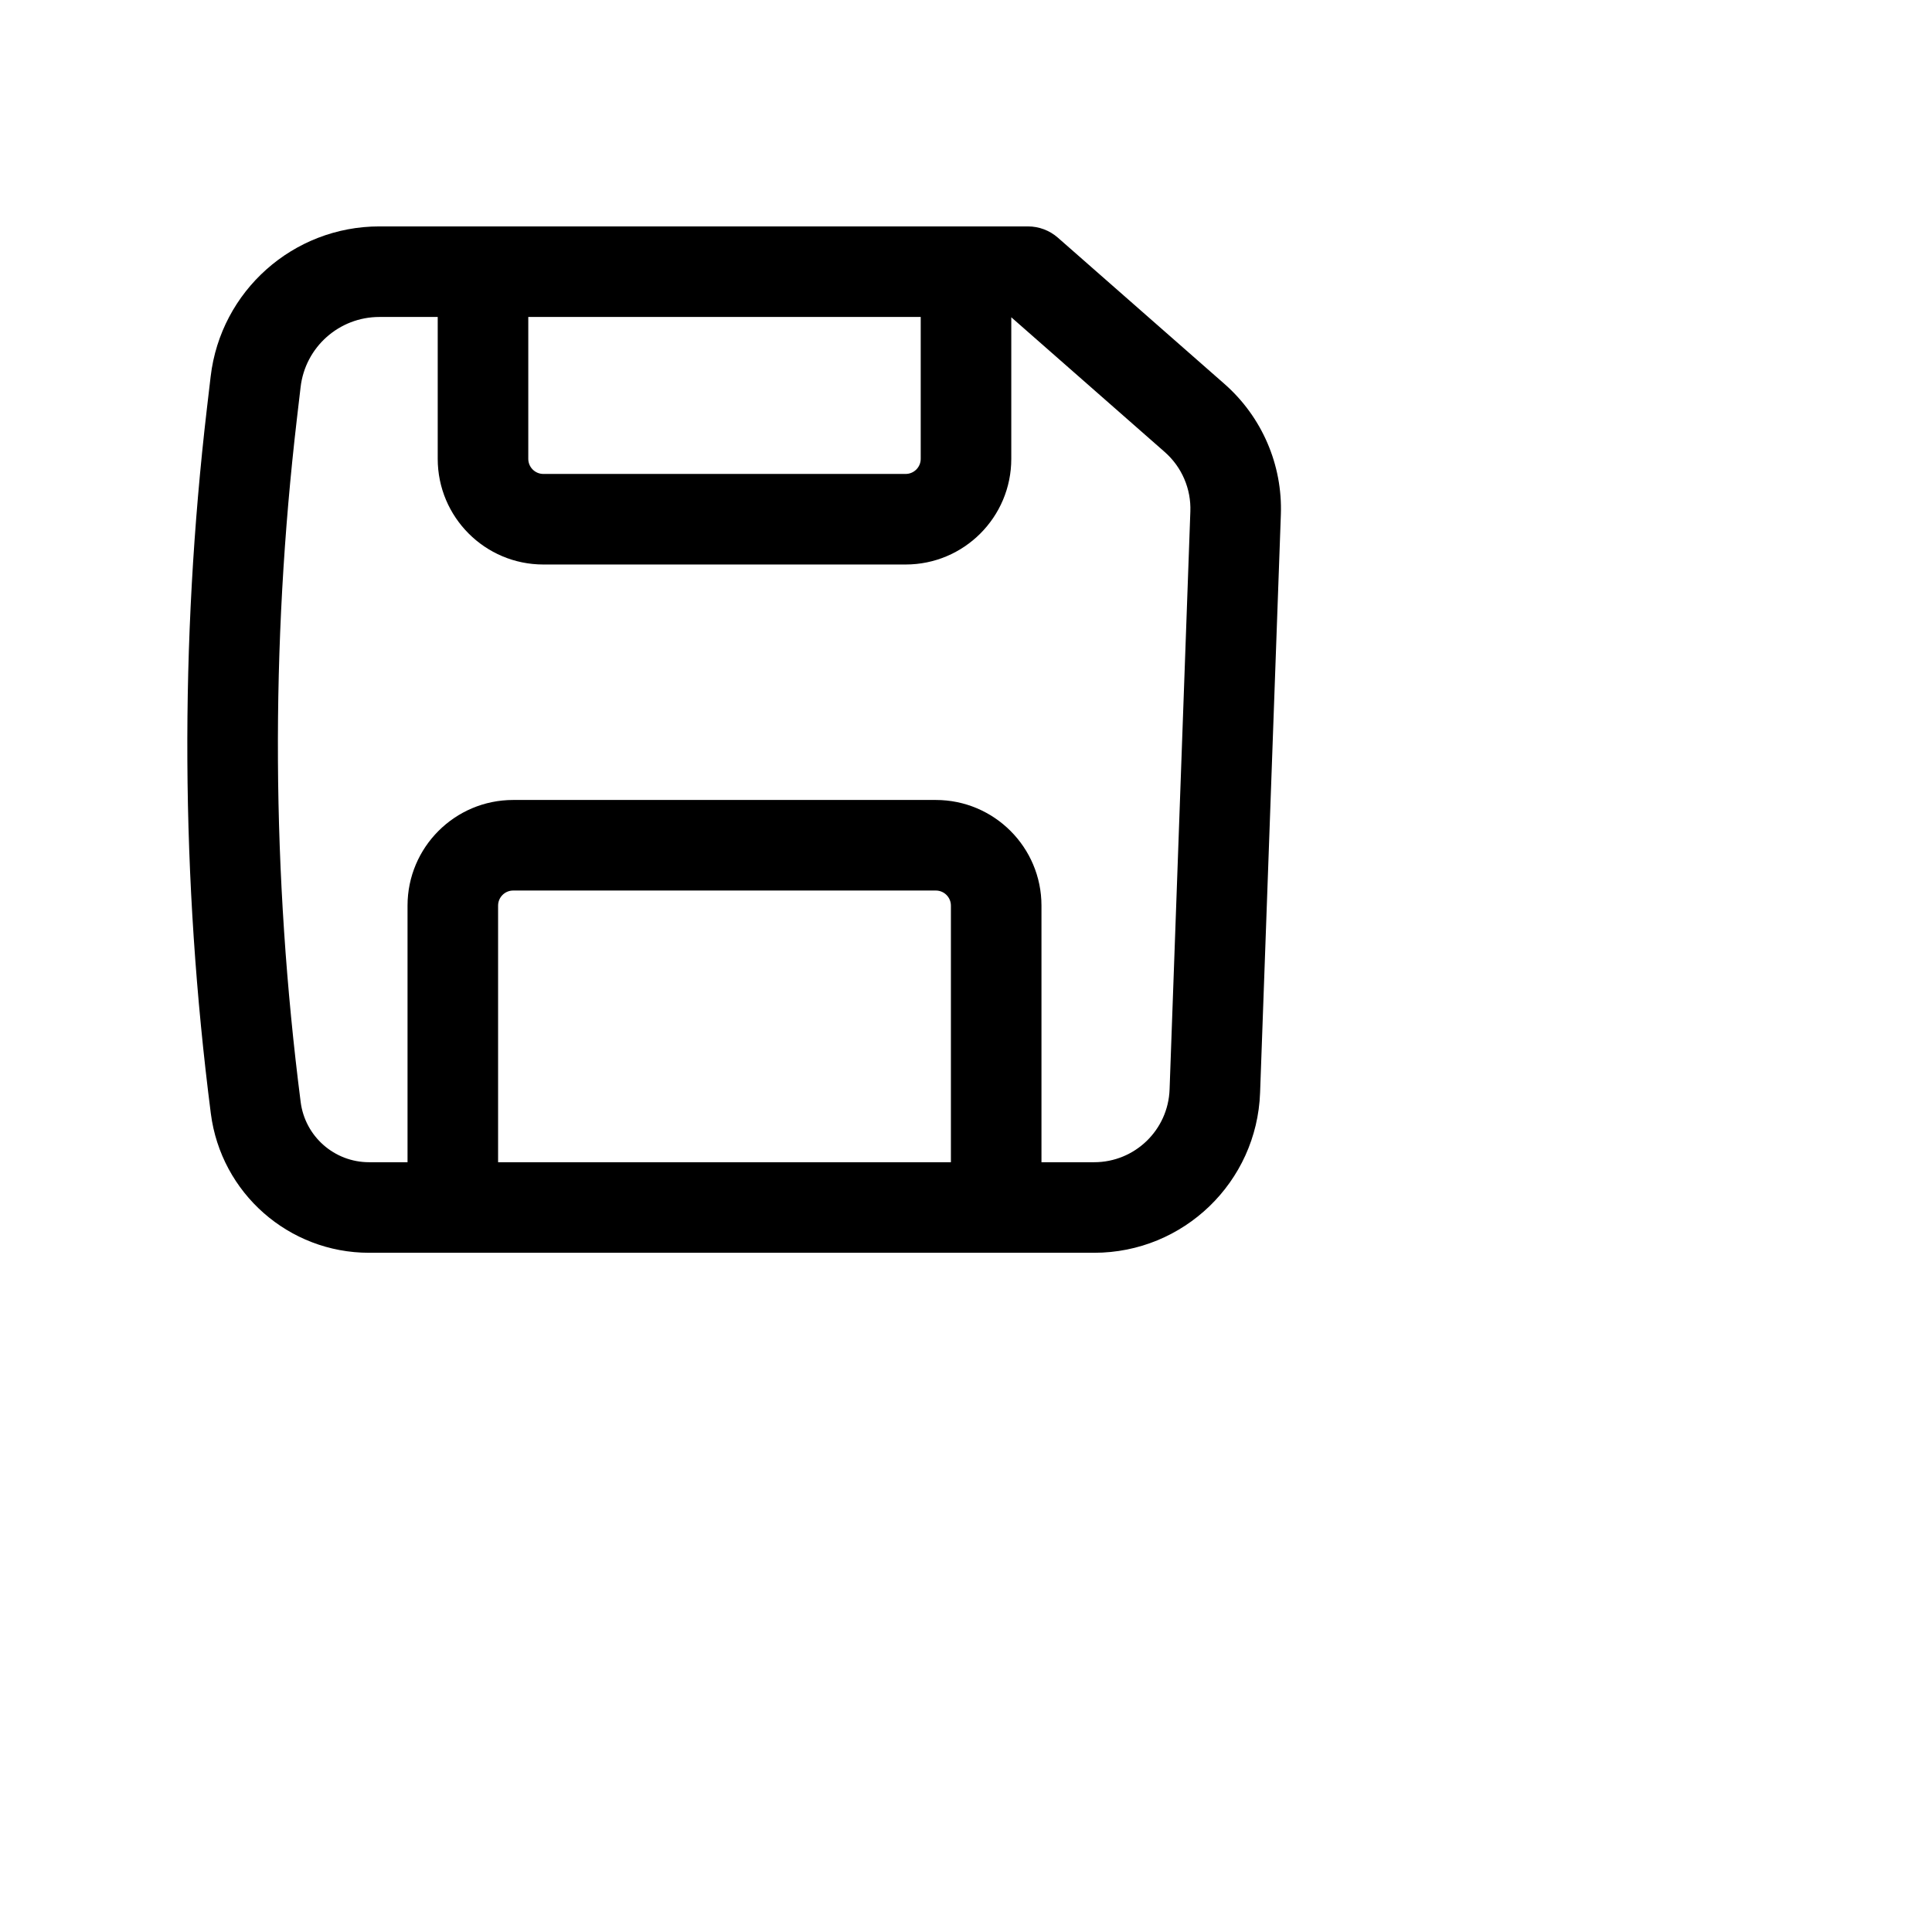
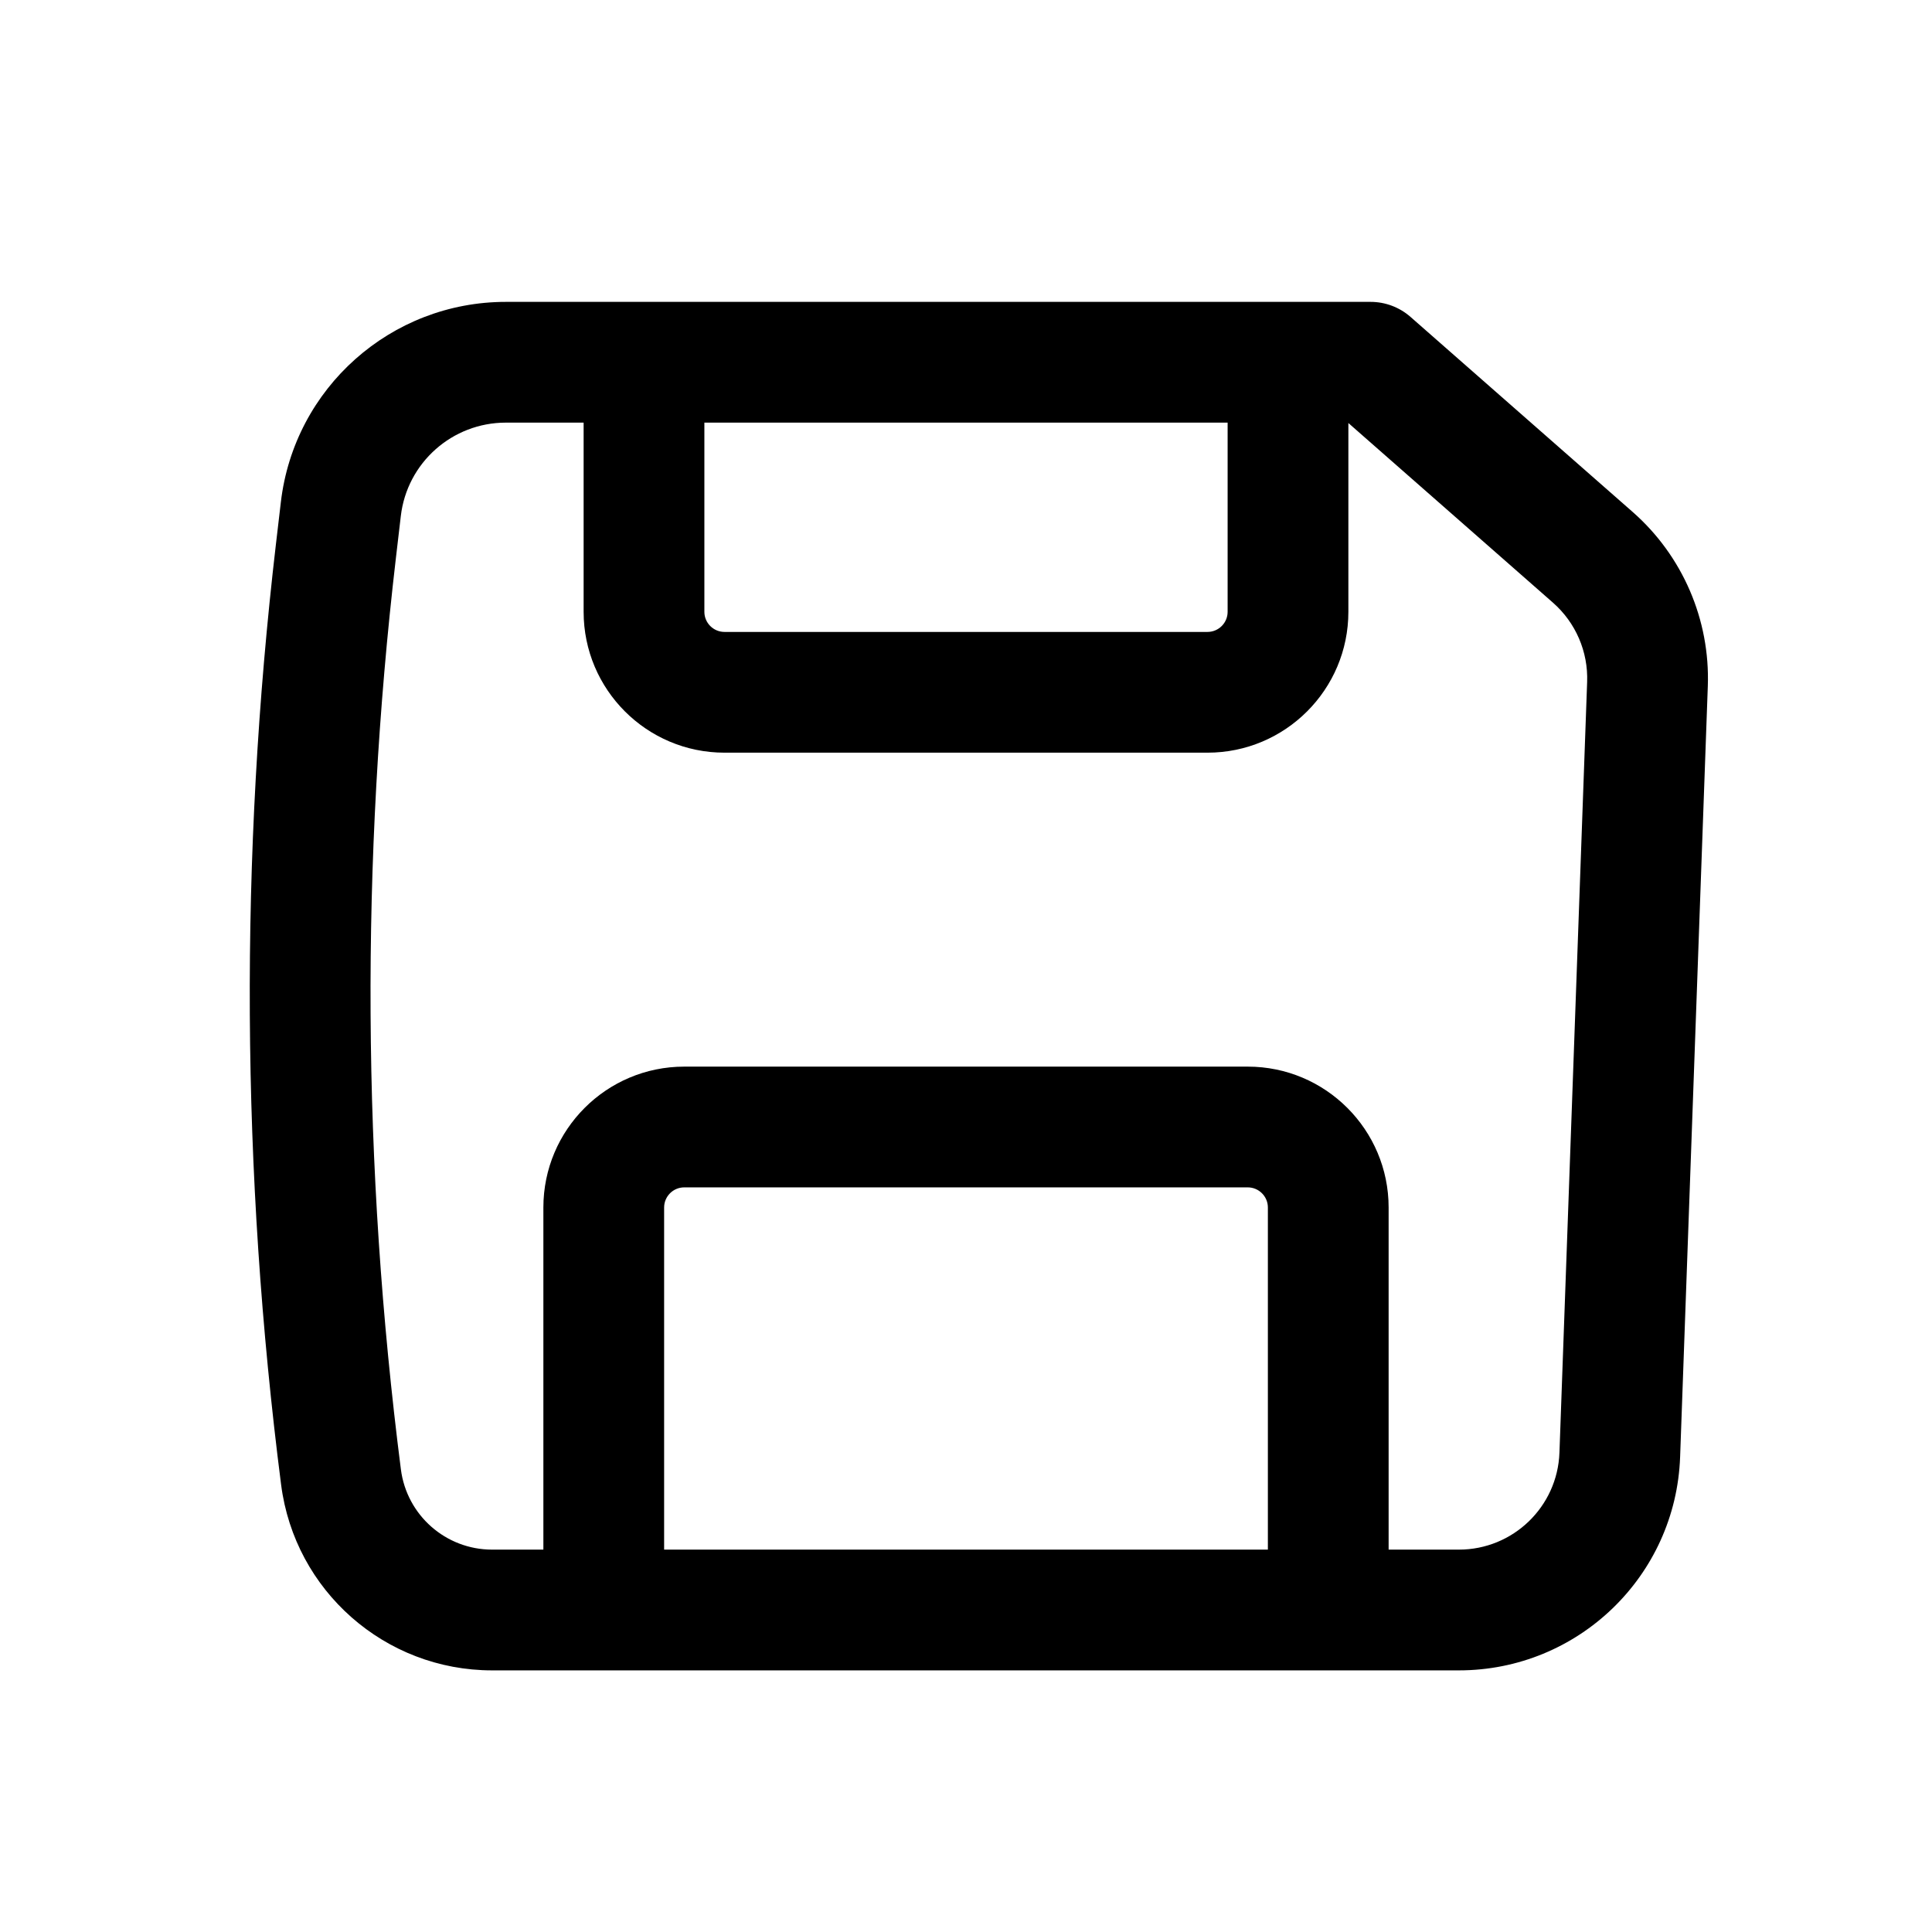
- <svg xmlns="http://www.w3.org/2000/svg" width="32" height="32" viewBox="0 0 32 32" fill="none">
+ <svg xmlns="http://www.w3.org/2000/svg" width="24" height="24" viewBox="0 0 24 24" fill="none">
  <path fill-rule="evenodd" clip-rule="evenodd" d="M3.489 6.237C3.655 4.819 4.856 3.75 6.284 3.75H17.026C17.208 3.75 17.384 3.816 17.521 3.936L20.282 6.36C20.902 6.905 21.245 7.7 21.215 8.525L20.871 18.099C20.818 19.578 19.604 20.75 18.123 20.75H6.113C4.783 20.75 3.661 19.762 3.492 18.443C2.995 14.565 2.974 10.641 3.428 6.757L3.489 6.237ZM6.284 5.25C5.617 5.25 5.056 5.749 4.979 6.411L4.918 6.932C4.478 10.694 4.499 14.495 4.98 18.253C5.053 18.823 5.538 19.25 6.113 19.25H6.75V15C6.75 14.034 7.534 13.25 8.5 13.25H15.5C16.466 13.25 17.25 14.034 17.25 15V19.25H18.123C18.796 19.25 19.348 18.717 19.372 18.045L19.716 8.472C19.73 8.096 19.574 7.735 19.292 7.487L16.75 5.255V7.6C16.75 8.566 15.966 9.35 15 9.35H9C8.034 9.35 7.25 8.566 7.25 7.6V5.25H6.284ZM8.75 5.25V7.6C8.75 7.738 8.862 7.85 9 7.85H15C15.138 7.85 15.25 7.738 15.25 7.6V5.25H8.75ZM15.75 19.25H8.25V15C8.25 14.862 8.362 14.75 8.5 14.75H15.5C15.638 14.75 15.75 14.862 15.75 15V19.25Z" fill="black" />
</svg>
